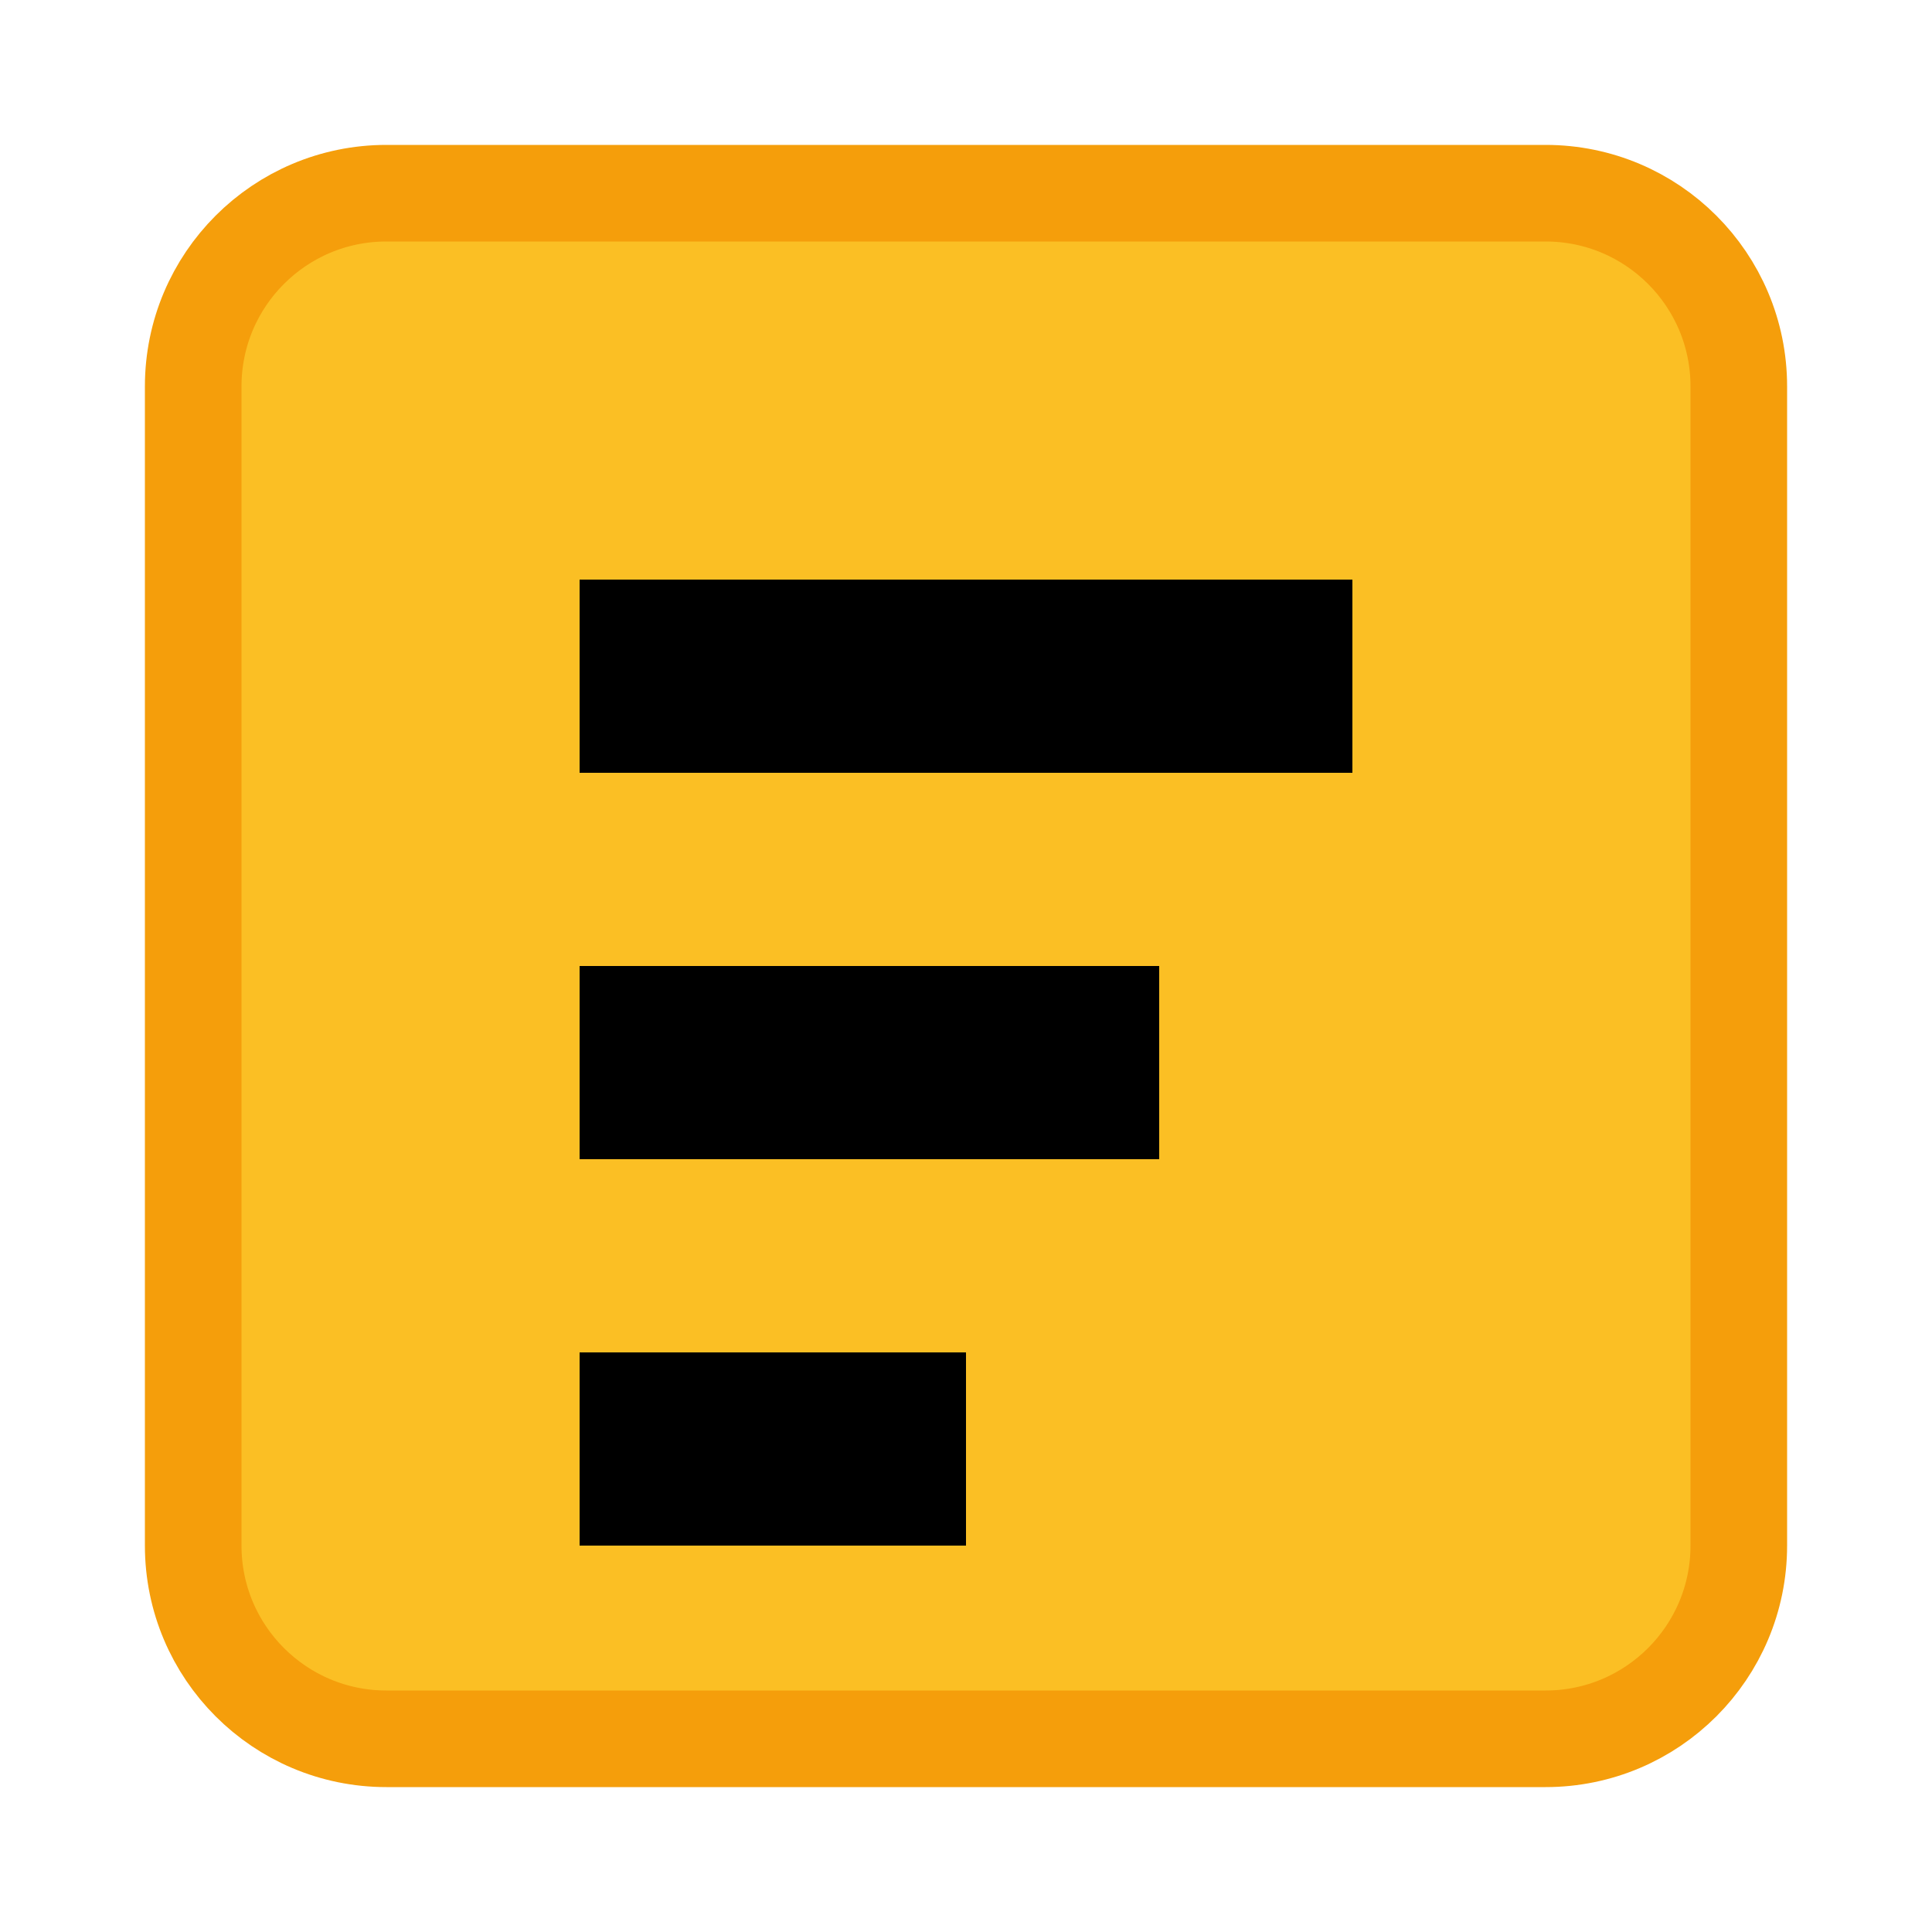
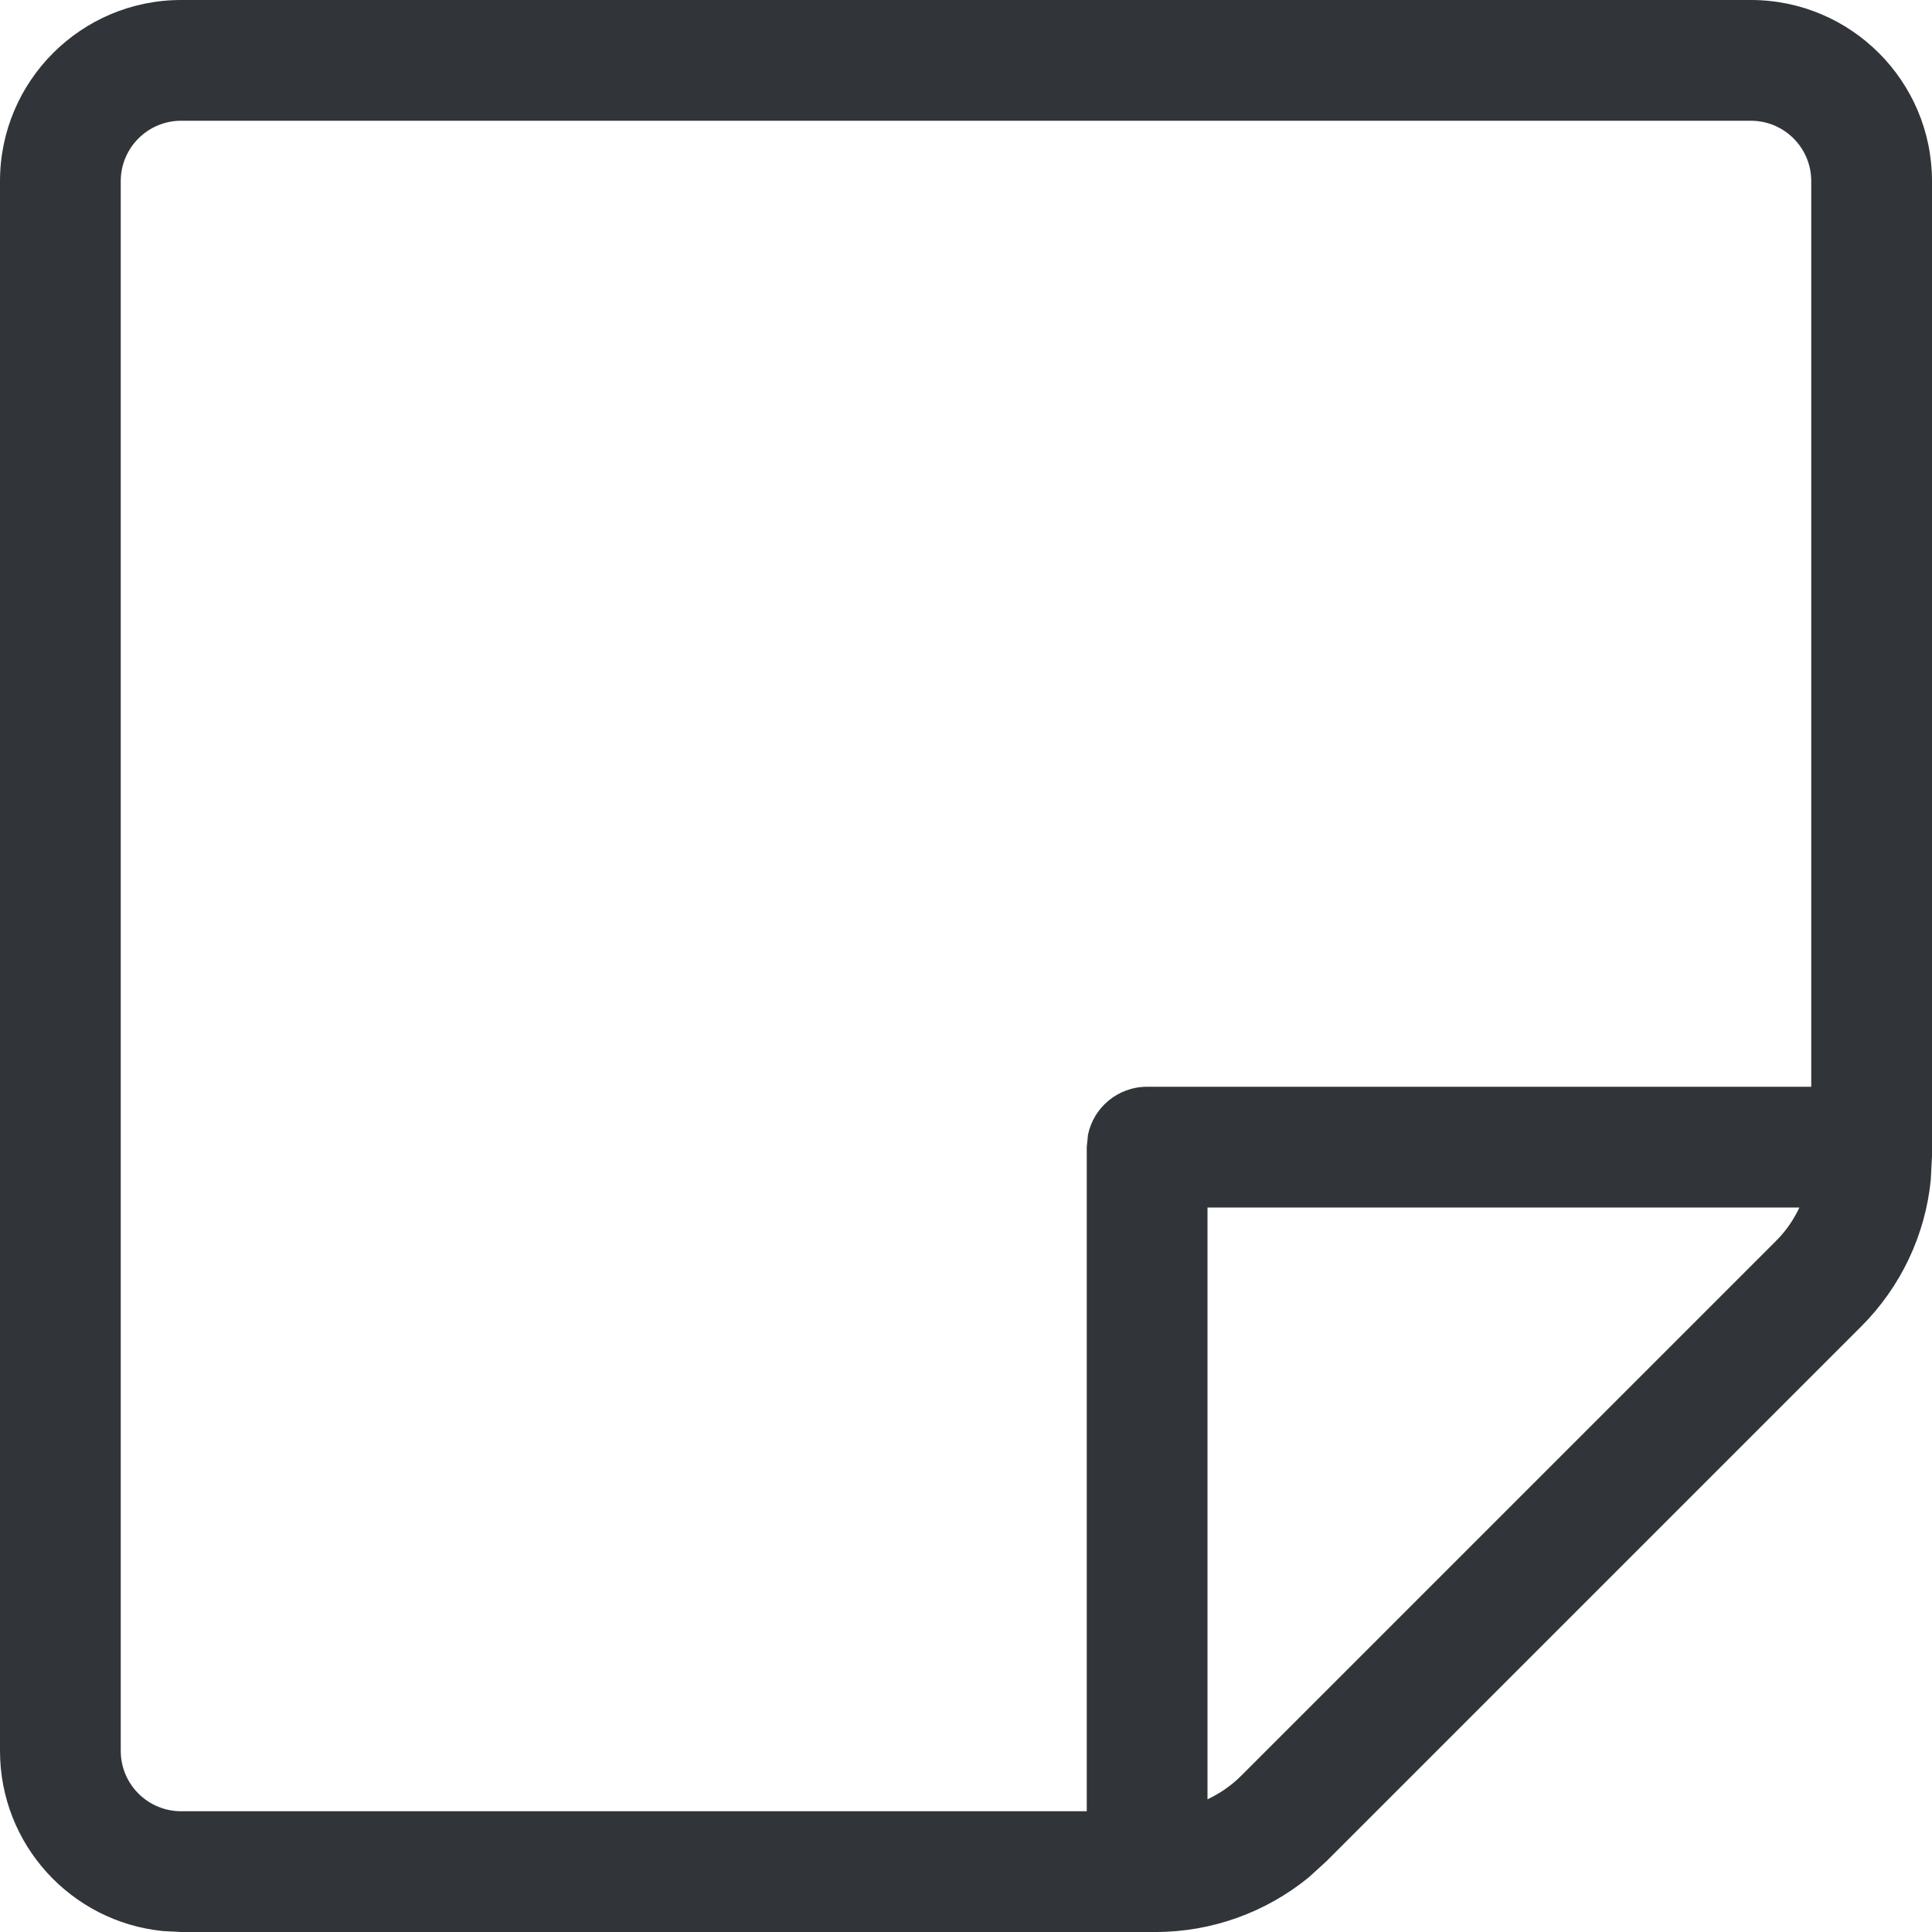
- <svg xmlns="http://www.w3.org/2000/svg" width="20" height="20" viewBox="0 0 20 20" fill="currentColor">
-   <rect x="2" y="2" width="16" height="16" rx="2" fill="#fbbf24" stroke="#f59e0b" stroke-width="1" />
-   <path d="M6 6H14V8H6V6Z" />
-   <path d="M6 10H12V12H6V10Z" />
-   <path d="M6 14H10V16H6V14Z" />
+ <svg xmlns="http://www.w3.org/2000/svg" width="16" height="16" viewBox="0 0 16 16" fill="none">
+   <path d="M14.5 0C15.328 0 16 0.672 16 1.5V9.571L15.99 9.77C15.945 10.227 15.742 10.657 15.414 10.985L10.985 15.414L10.839 15.547C10.483 15.838 10.035 16 9.571 16H1.5L1.347 15.992C0.59 15.915 0 15.277 0 14.5V1.5C0 0.672 0.672 0 1.5 0H14.5ZM1.5 1C1.224 1 1 1.224 1 1.5V14.5C1 14.776 1.224 15 1.5 15H9V9.5L9.01 9.399C9.056 9.171 9.258 9 9.5 9H15V1.5C15 1.224 14.776 1 14.5 1H1.5ZM10 10V14.901C10.102 14.853 10.197 14.788 10.278 14.707L14.707 10.278C14.789 10.197 14.854 10.102 14.902 10H10Z" fill="#1B1F24" fill-opacity="0.9" />
</svg>
